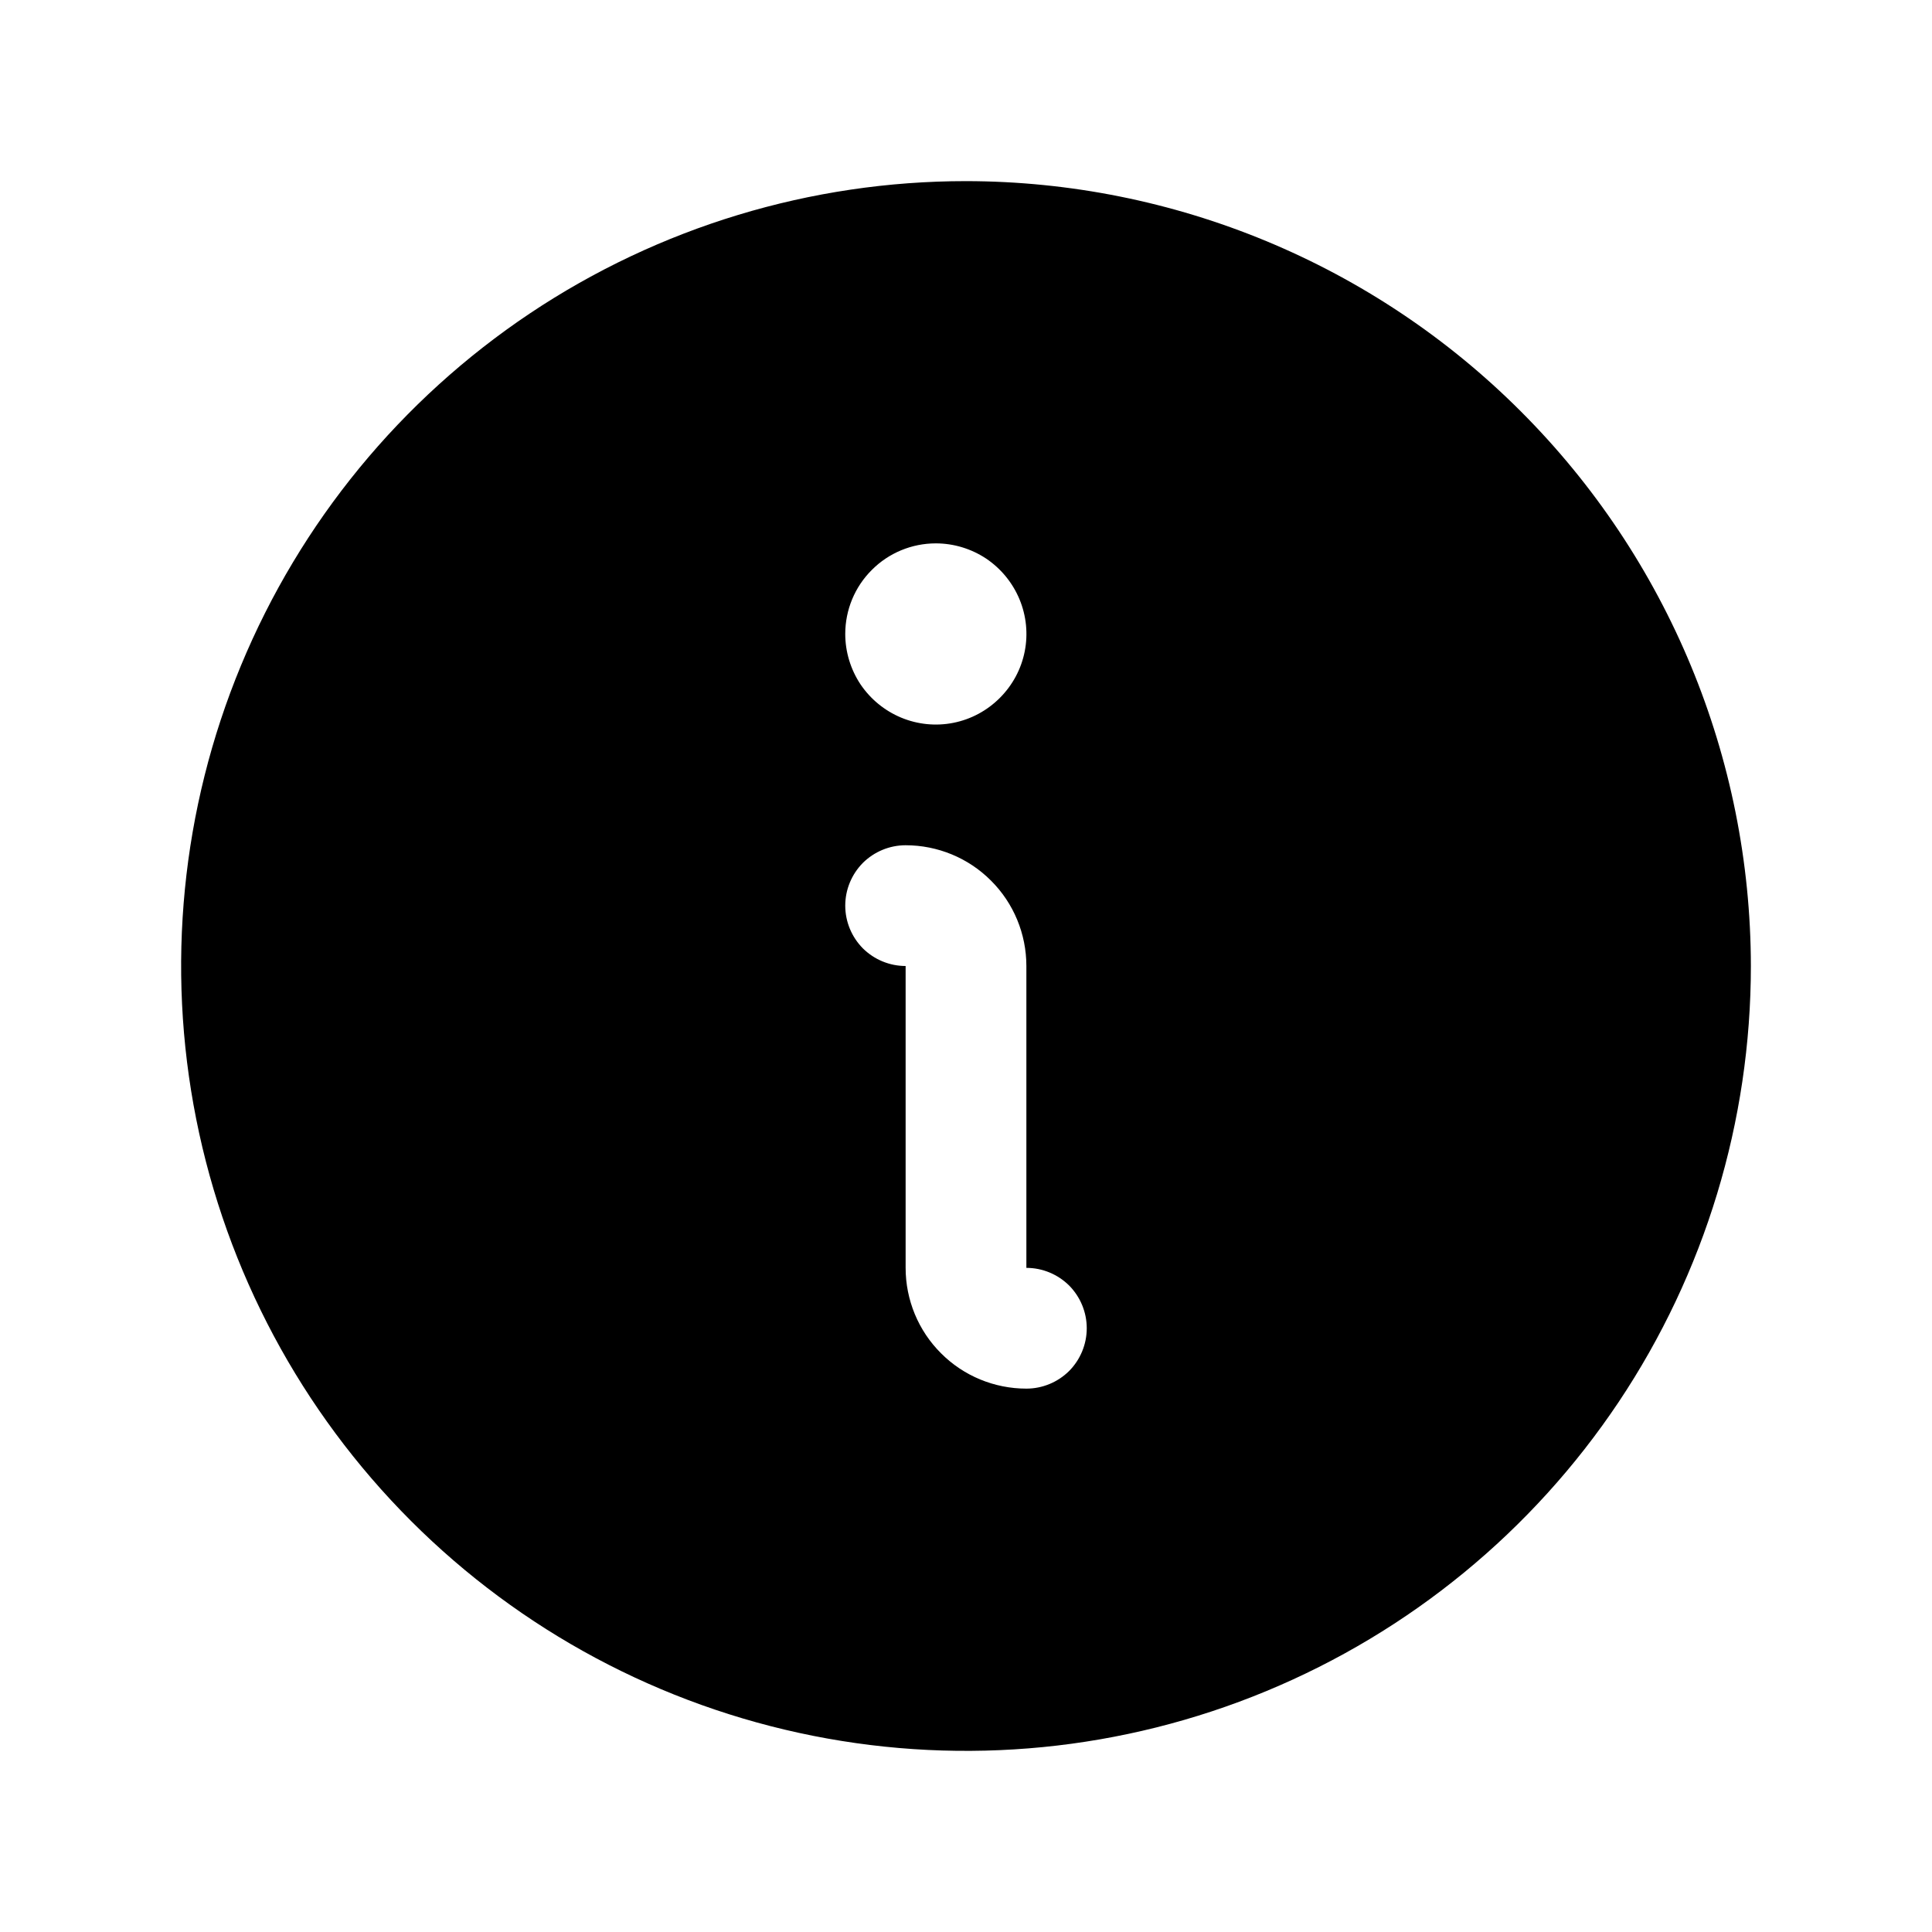
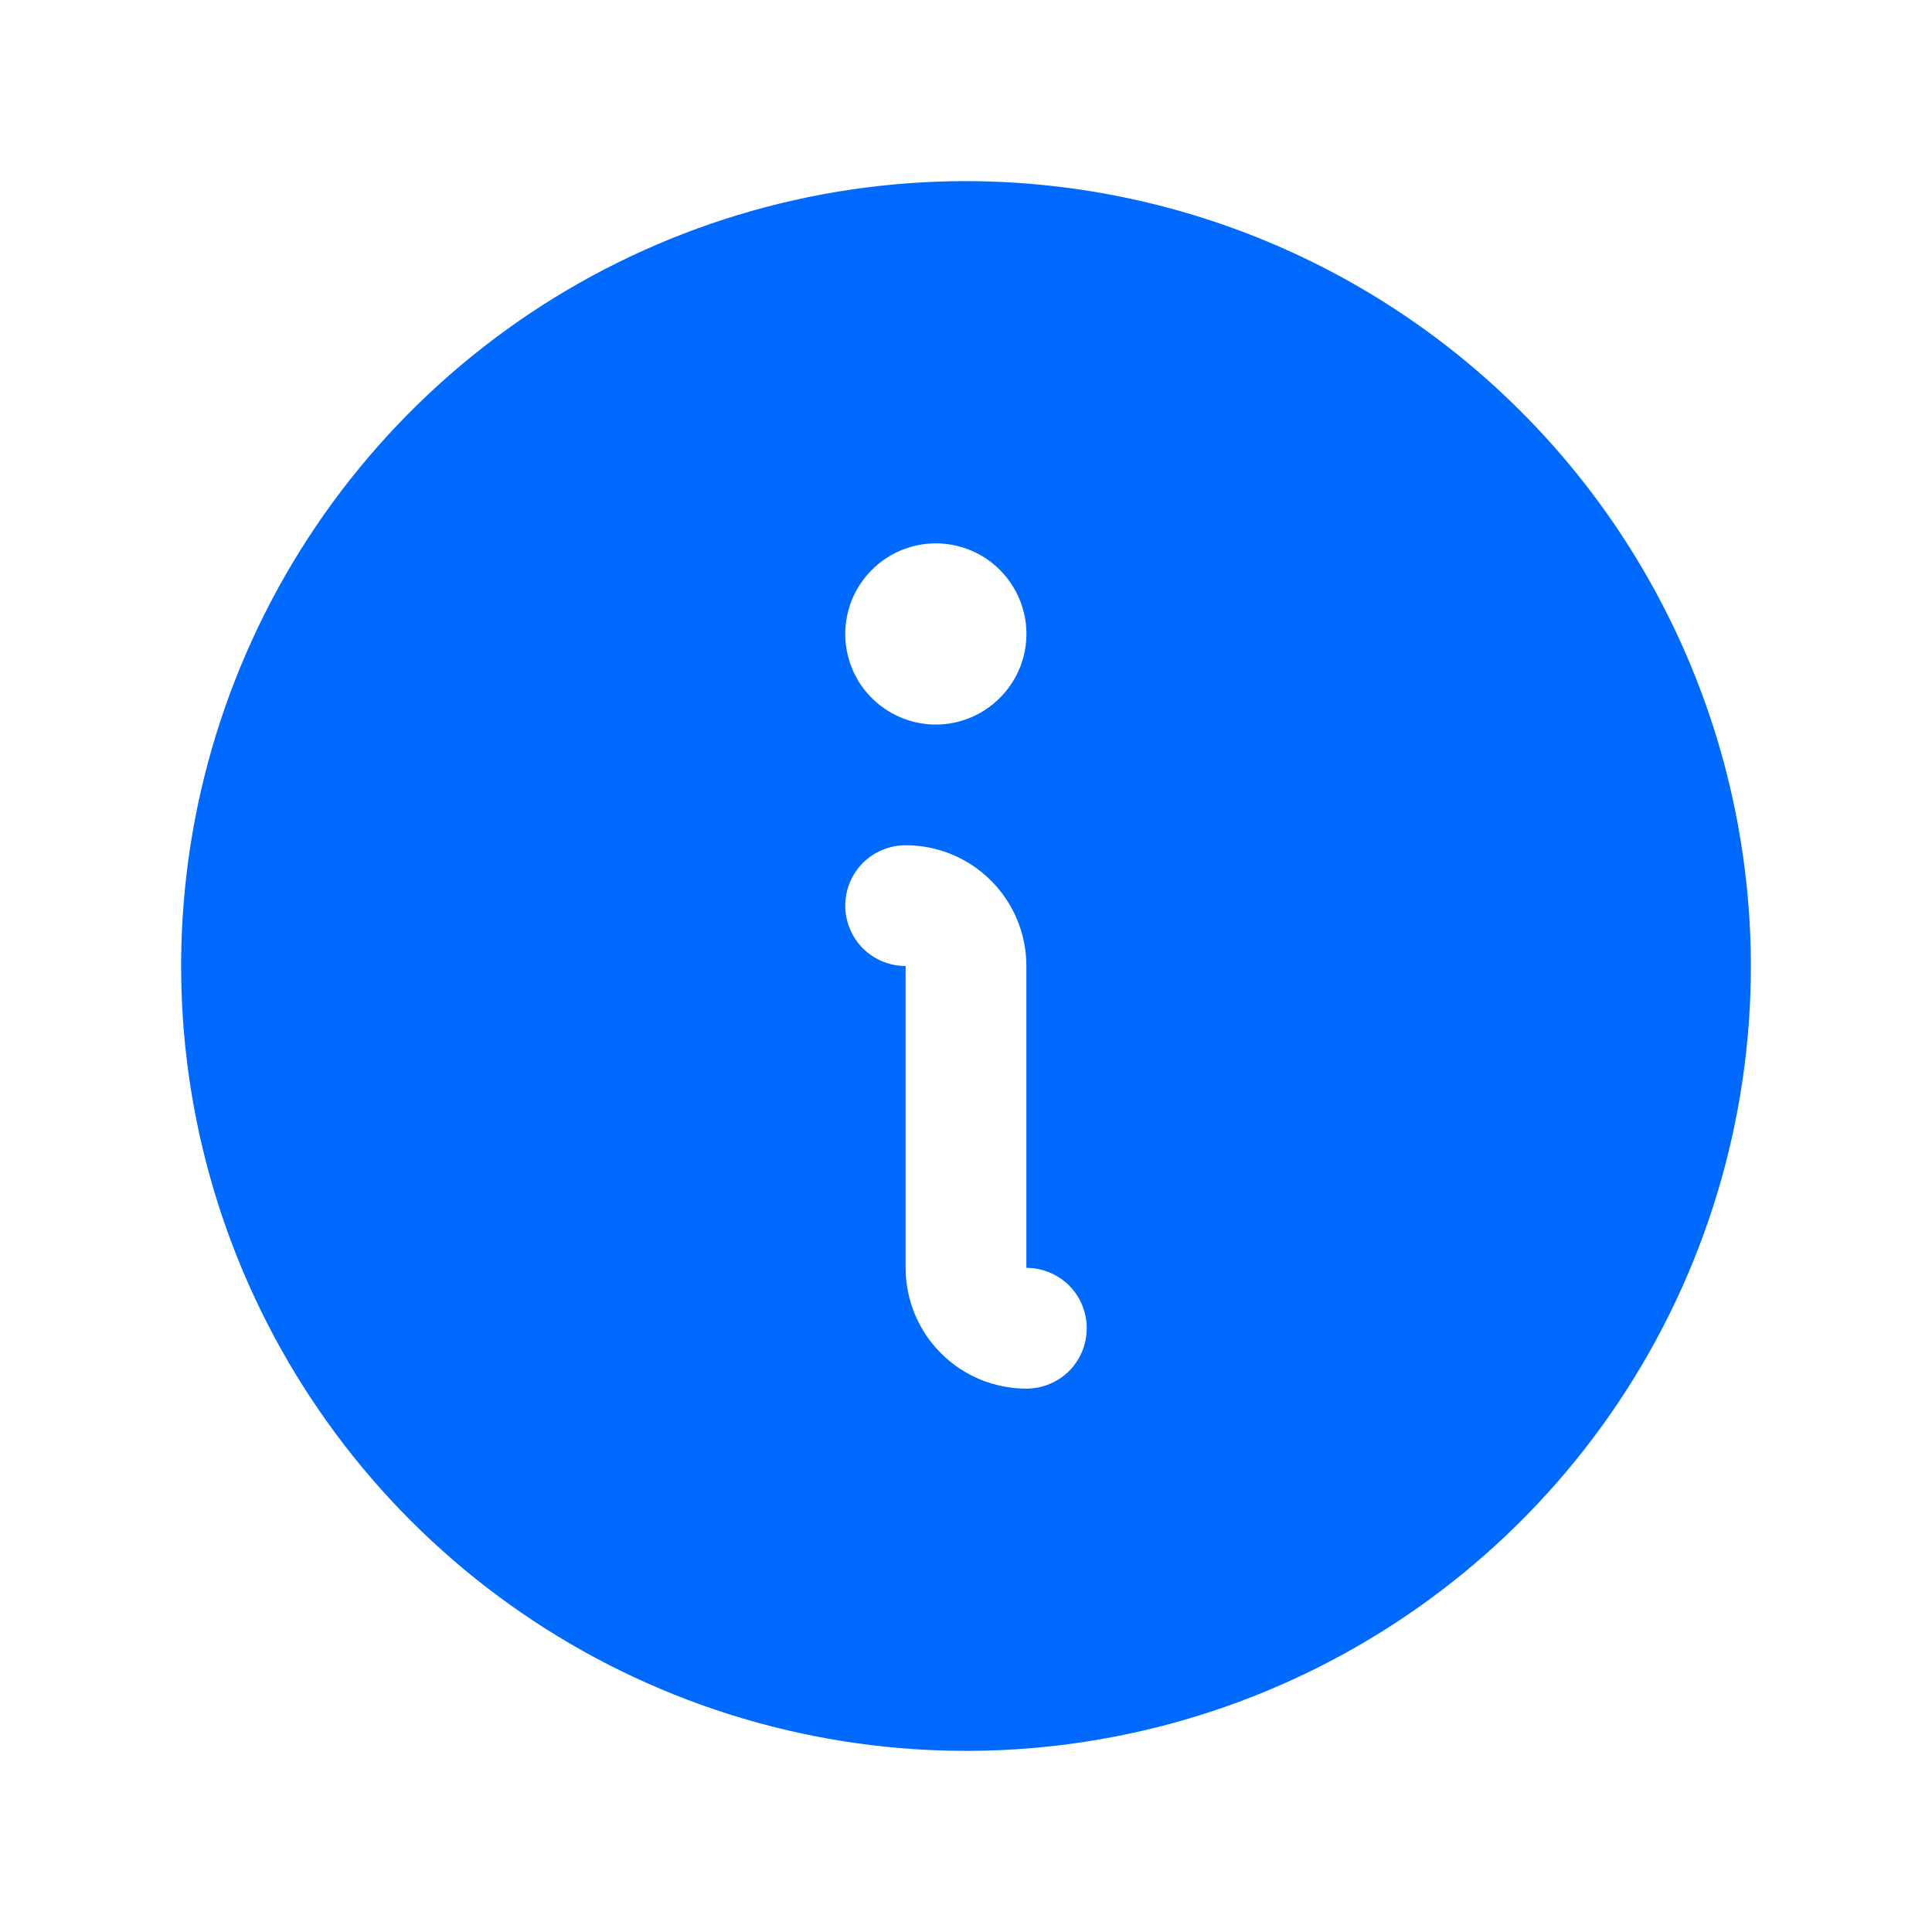
<svg xmlns="http://www.w3.org/2000/svg" width="16" height="16" viewBox="0 0 16 16" fill="none">
-   <path d="M8 1.5C6.714 1.5 5.458 1.881 4.389 2.595C3.32 3.31 2.487 4.325 1.995 5.513C1.503 6.7 1.374 8.007 1.625 9.268C1.876 10.529 2.495 11.687 3.404 12.596C4.313 13.505 5.471 14.124 6.732 14.375C7.993 14.626 9.3 14.497 10.487 14.005C11.675 13.513 12.69 12.68 13.405 11.611C14.119 10.542 14.5 9.286 14.5 8C14.498 6.277 13.813 4.624 12.594 3.406C11.376 2.187 9.723 1.502 8 1.5ZM7.75 4.5C7.898 4.5 8.043 4.544 8.167 4.626C8.29 4.709 8.386 4.826 8.443 4.963C8.5 5.1 8.515 5.251 8.486 5.396C8.457 5.542 8.385 5.675 8.28 5.78C8.175 5.885 8.042 5.957 7.896 5.986C7.751 6.015 7.6 6 7.463 5.943C7.326 5.886 7.209 5.79 7.126 5.667C7.044 5.543 7 5.398 7 5.25C7 5.051 7.079 4.86 7.22 4.72C7.36 4.579 7.551 4.5 7.75 4.5ZM8.5 11.5C8.235 11.5 7.98 11.395 7.793 11.207C7.605 11.02 7.5 10.765 7.5 10.5V8C7.367 8 7.24 7.947 7.146 7.854C7.053 7.76 7 7.633 7 7.5C7 7.367 7.053 7.24 7.146 7.146C7.24 7.053 7.367 7 7.5 7C7.765 7 8.02 7.105 8.207 7.293C8.395 7.48 8.5 7.735 8.5 8V10.5C8.633 10.5 8.76 10.553 8.854 10.646C8.947 10.74 9 10.867 9 11C9 11.133 8.947 11.26 8.854 11.354C8.76 11.447 8.633 11.5 8.5 11.5Z" fill="currentColor" />
+   <path d="M8 1.5C6.714 1.5 5.458 1.881 4.389 2.595C3.32 3.31 2.487 4.325 1.995 5.513C1.503 6.7 1.374 8.007 1.625 9.268C1.876 10.529 2.495 11.687 3.404 12.596C4.313 13.505 5.471 14.124 6.732 14.375C7.993 14.626 9.3 14.497 10.487 14.005C11.675 13.513 12.69 12.68 13.405 11.611C14.119 10.542 14.5 9.286 14.5 8C14.498 6.277 13.813 4.624 12.594 3.406C11.376 2.187 9.723 1.502 8 1.5ZM7.75 4.5C7.898 4.5 8.043 4.544 8.167 4.626C8.29 4.709 8.386 4.826 8.443 4.963C8.5 5.1 8.515 5.251 8.486 5.396C8.457 5.542 8.385 5.675 8.28 5.78C8.175 5.885 8.042 5.957 7.896 5.986C7.751 6.015 7.6 6 7.463 5.943C7.326 5.886 7.209 5.79 7.126 5.667C7.044 5.543 7 5.398 7 5.25C7 5.051 7.079 4.86 7.22 4.72C7.36 4.579 7.551 4.5 7.75 4.5ZM8.5 11.5C8.235 11.5 7.98 11.395 7.793 11.207C7.605 11.02 7.5 10.765 7.5 10.5V8C7.367 8 7.24 7.947 7.146 7.854C7.053 7.76 7 7.633 7 7.5C7 7.367 7.053 7.24 7.146 7.146C7.24 7.053 7.367 7 7.5 7C7.765 7 8.02 7.105 8.207 7.293C8.395 7.48 8.5 7.735 8.5 8V10.5C8.633 10.5 8.76 10.553 8.854 10.646C8.947 10.74 9 10.867 9 11C9 11.133 8.947 11.26 8.854 11.354C8.76 11.447 8.633 11.5 8.5 11.5Z" fill="#006AFF" />
</svg>
